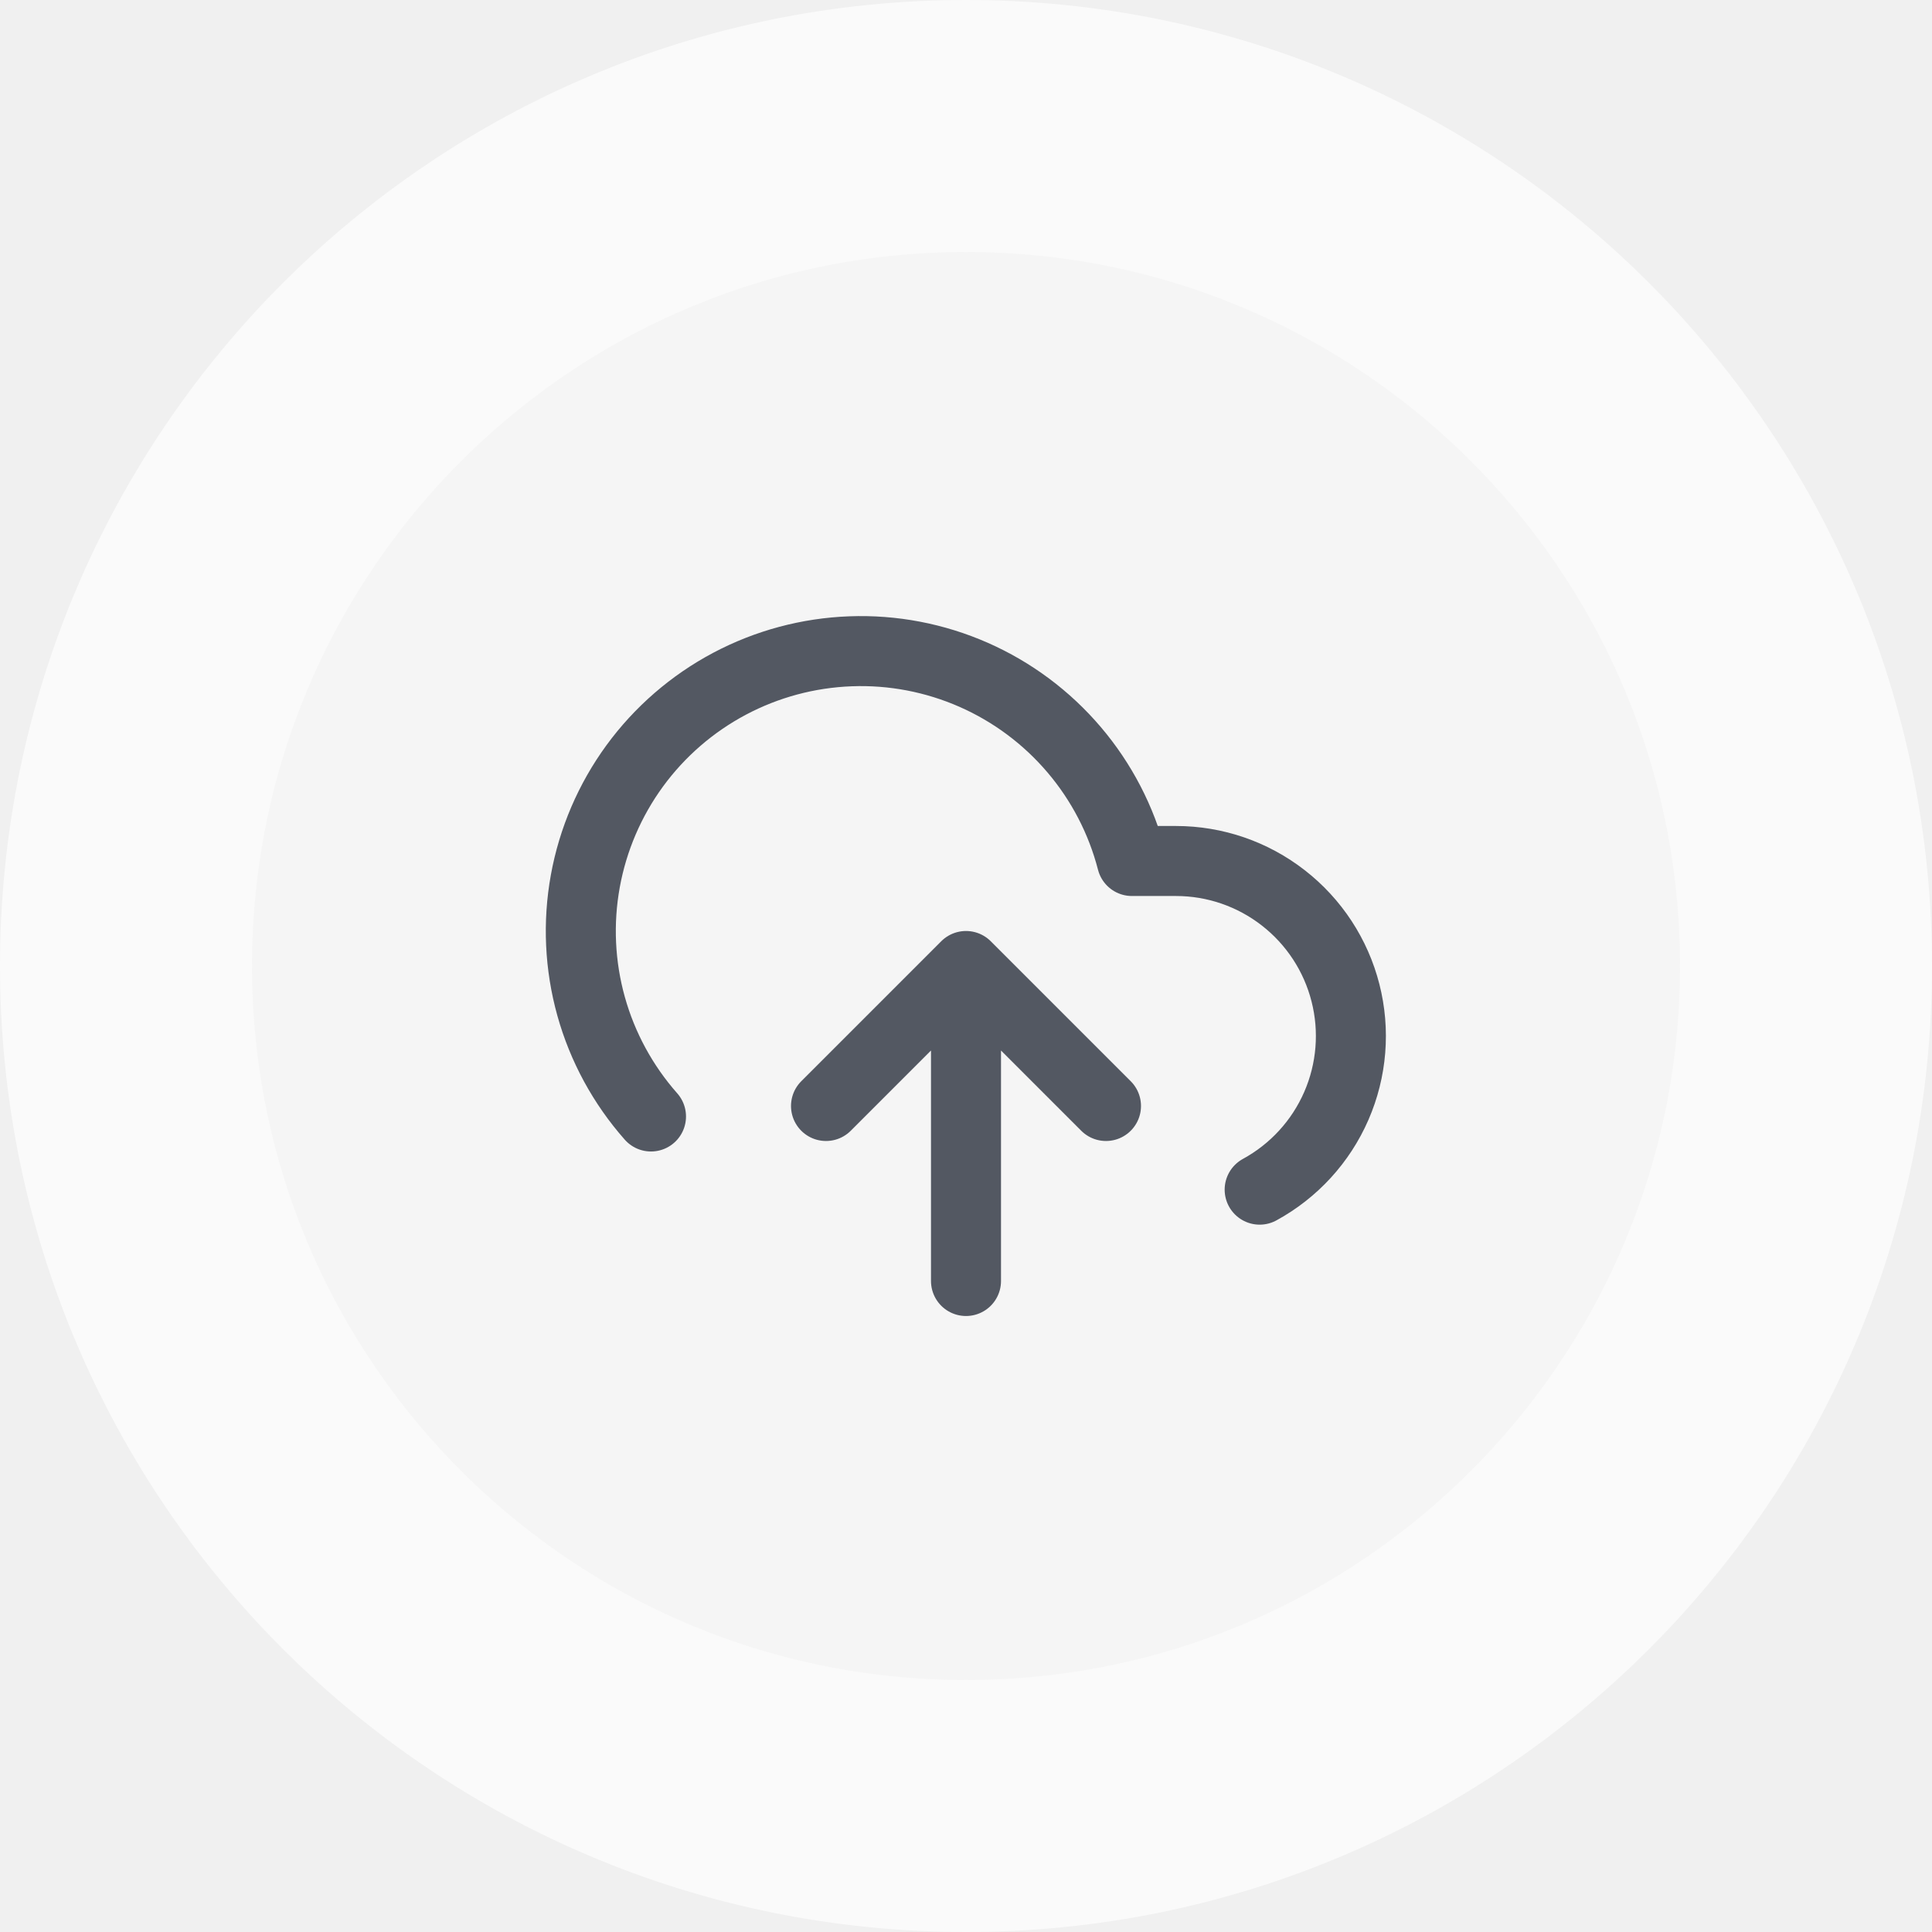
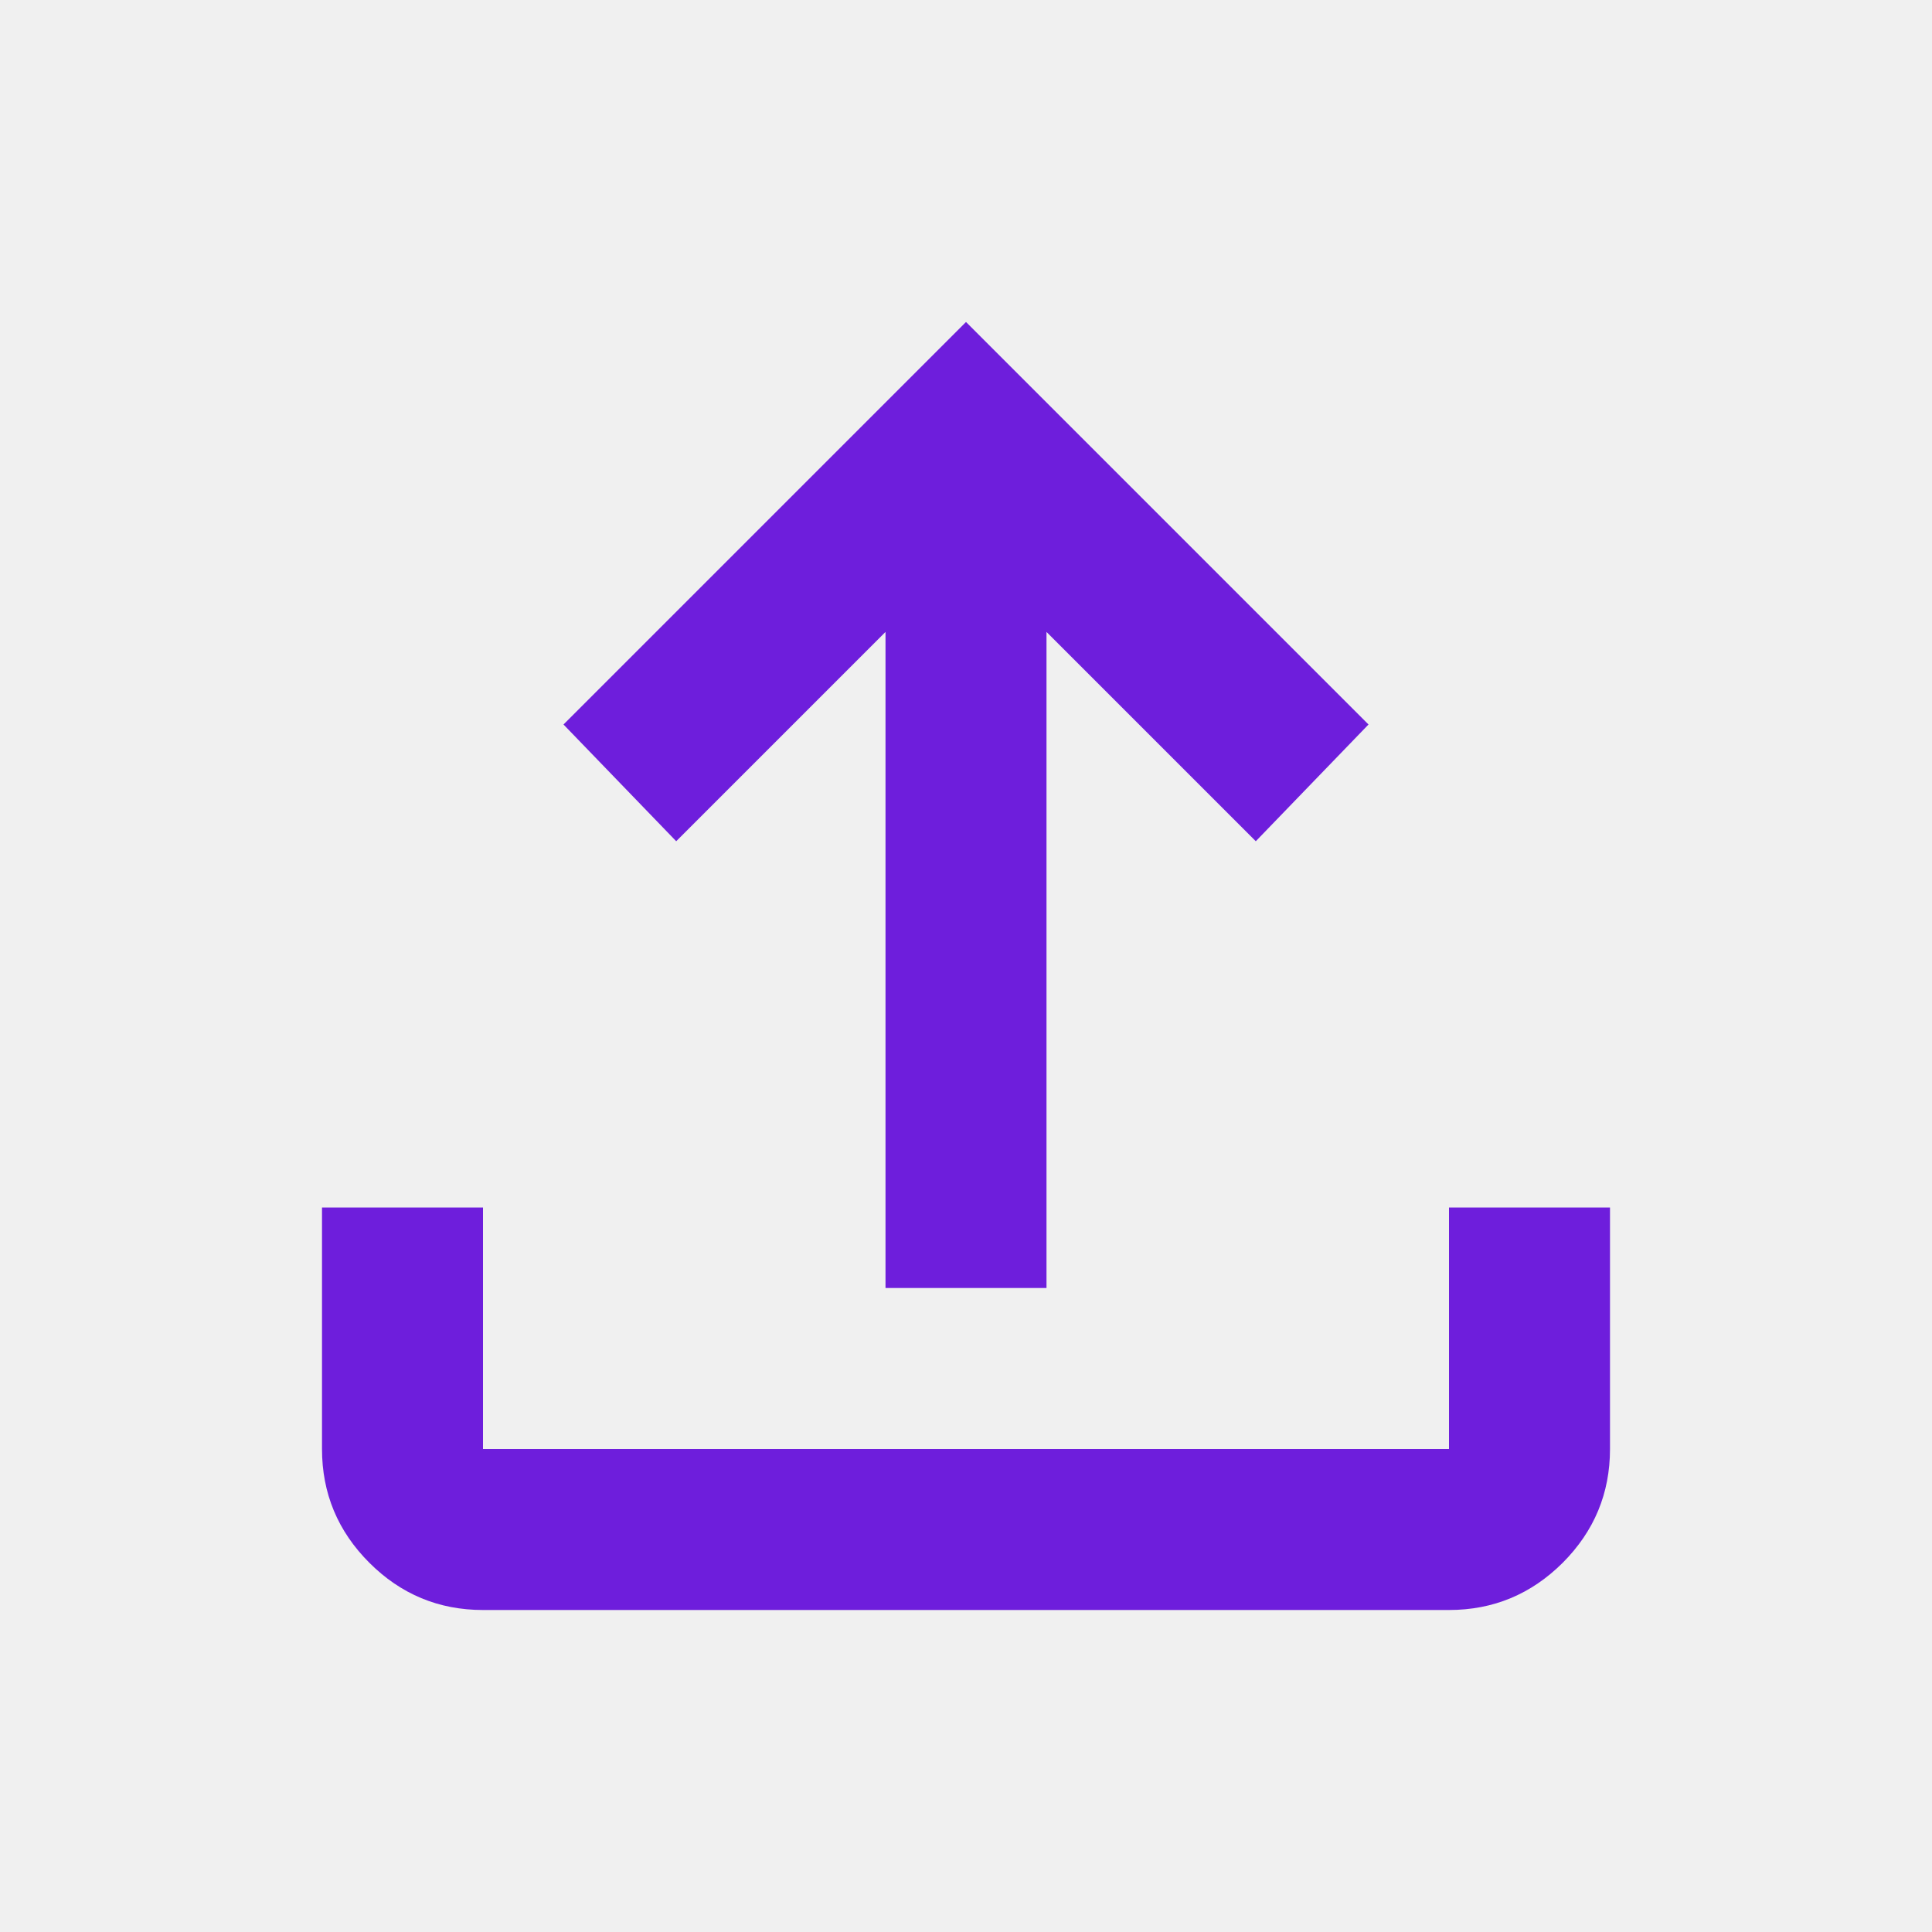
- <svg xmlns="http://www.w3.org/2000/svg" width="46" height="46" viewBox="0 0 46 46" fill="none">
-   <rect x="3" y="3" width="40" height="40" rx="20" fill="#F5F5F5" />
-   <rect x="3" y="3" width="40" height="40" rx="20" stroke="#FAFAFA" stroke-width="6" />
-   <g clip-path="url(#clip0_1217_7541)">
-     <path d="M19.667 26.333L23 23L26.333 26.333M23 23V30.5M29.992 28.325C30.804 27.882 31.447 27.181 31.817 26.332C32.187 25.483 32.264 24.536 32.035 23.639C31.807 22.742 31.286 21.946 30.555 21.378C29.825 20.809 28.926 20.5 28 20.5H26.95C26.698 19.524 26.228 18.619 25.575 17.851C24.922 17.083 24.104 16.473 23.182 16.067C22.259 15.661 21.257 15.469 20.25 15.507C19.243 15.544 18.258 15.809 17.368 16.281C16.478 16.754 15.707 17.422 15.112 18.236C14.518 19.05 14.116 19.988 13.936 20.979C13.756 21.971 13.803 22.99 14.074 23.961C14.345 24.932 14.833 25.828 15.5 26.583" stroke="#535862" stroke-width="1.667" stroke-linecap="round" stroke-linejoin="round" />
-   </g>
-   <defs>
-     <clipPath id="clip0_1217_7541">
-       <rect width="20" height="20" fill="white" transform="translate(13 13)" />
-     </clipPath>
-   </defs>
+ <svg xmlns="http://www.w3.org/2000/svg" width="24" height="24" viewBox="0 0 24 24" fill="none">
+   <path d="M11 16V7.85L8.4 10.45L7 9L12 4L17 9L15.6 10.45L13 7.85V16H11ZM6 20C5.45 20 4.979 19.804 4.588 19.413C4.196 19.021 4 18.55 4 18V15H6V18H18V15H20V18C20 18.55 19.804 19.021 19.413 19.413C19.021 19.804 18.55 20 18 20H6Z" fill="#6E1EDC" />
</svg>
